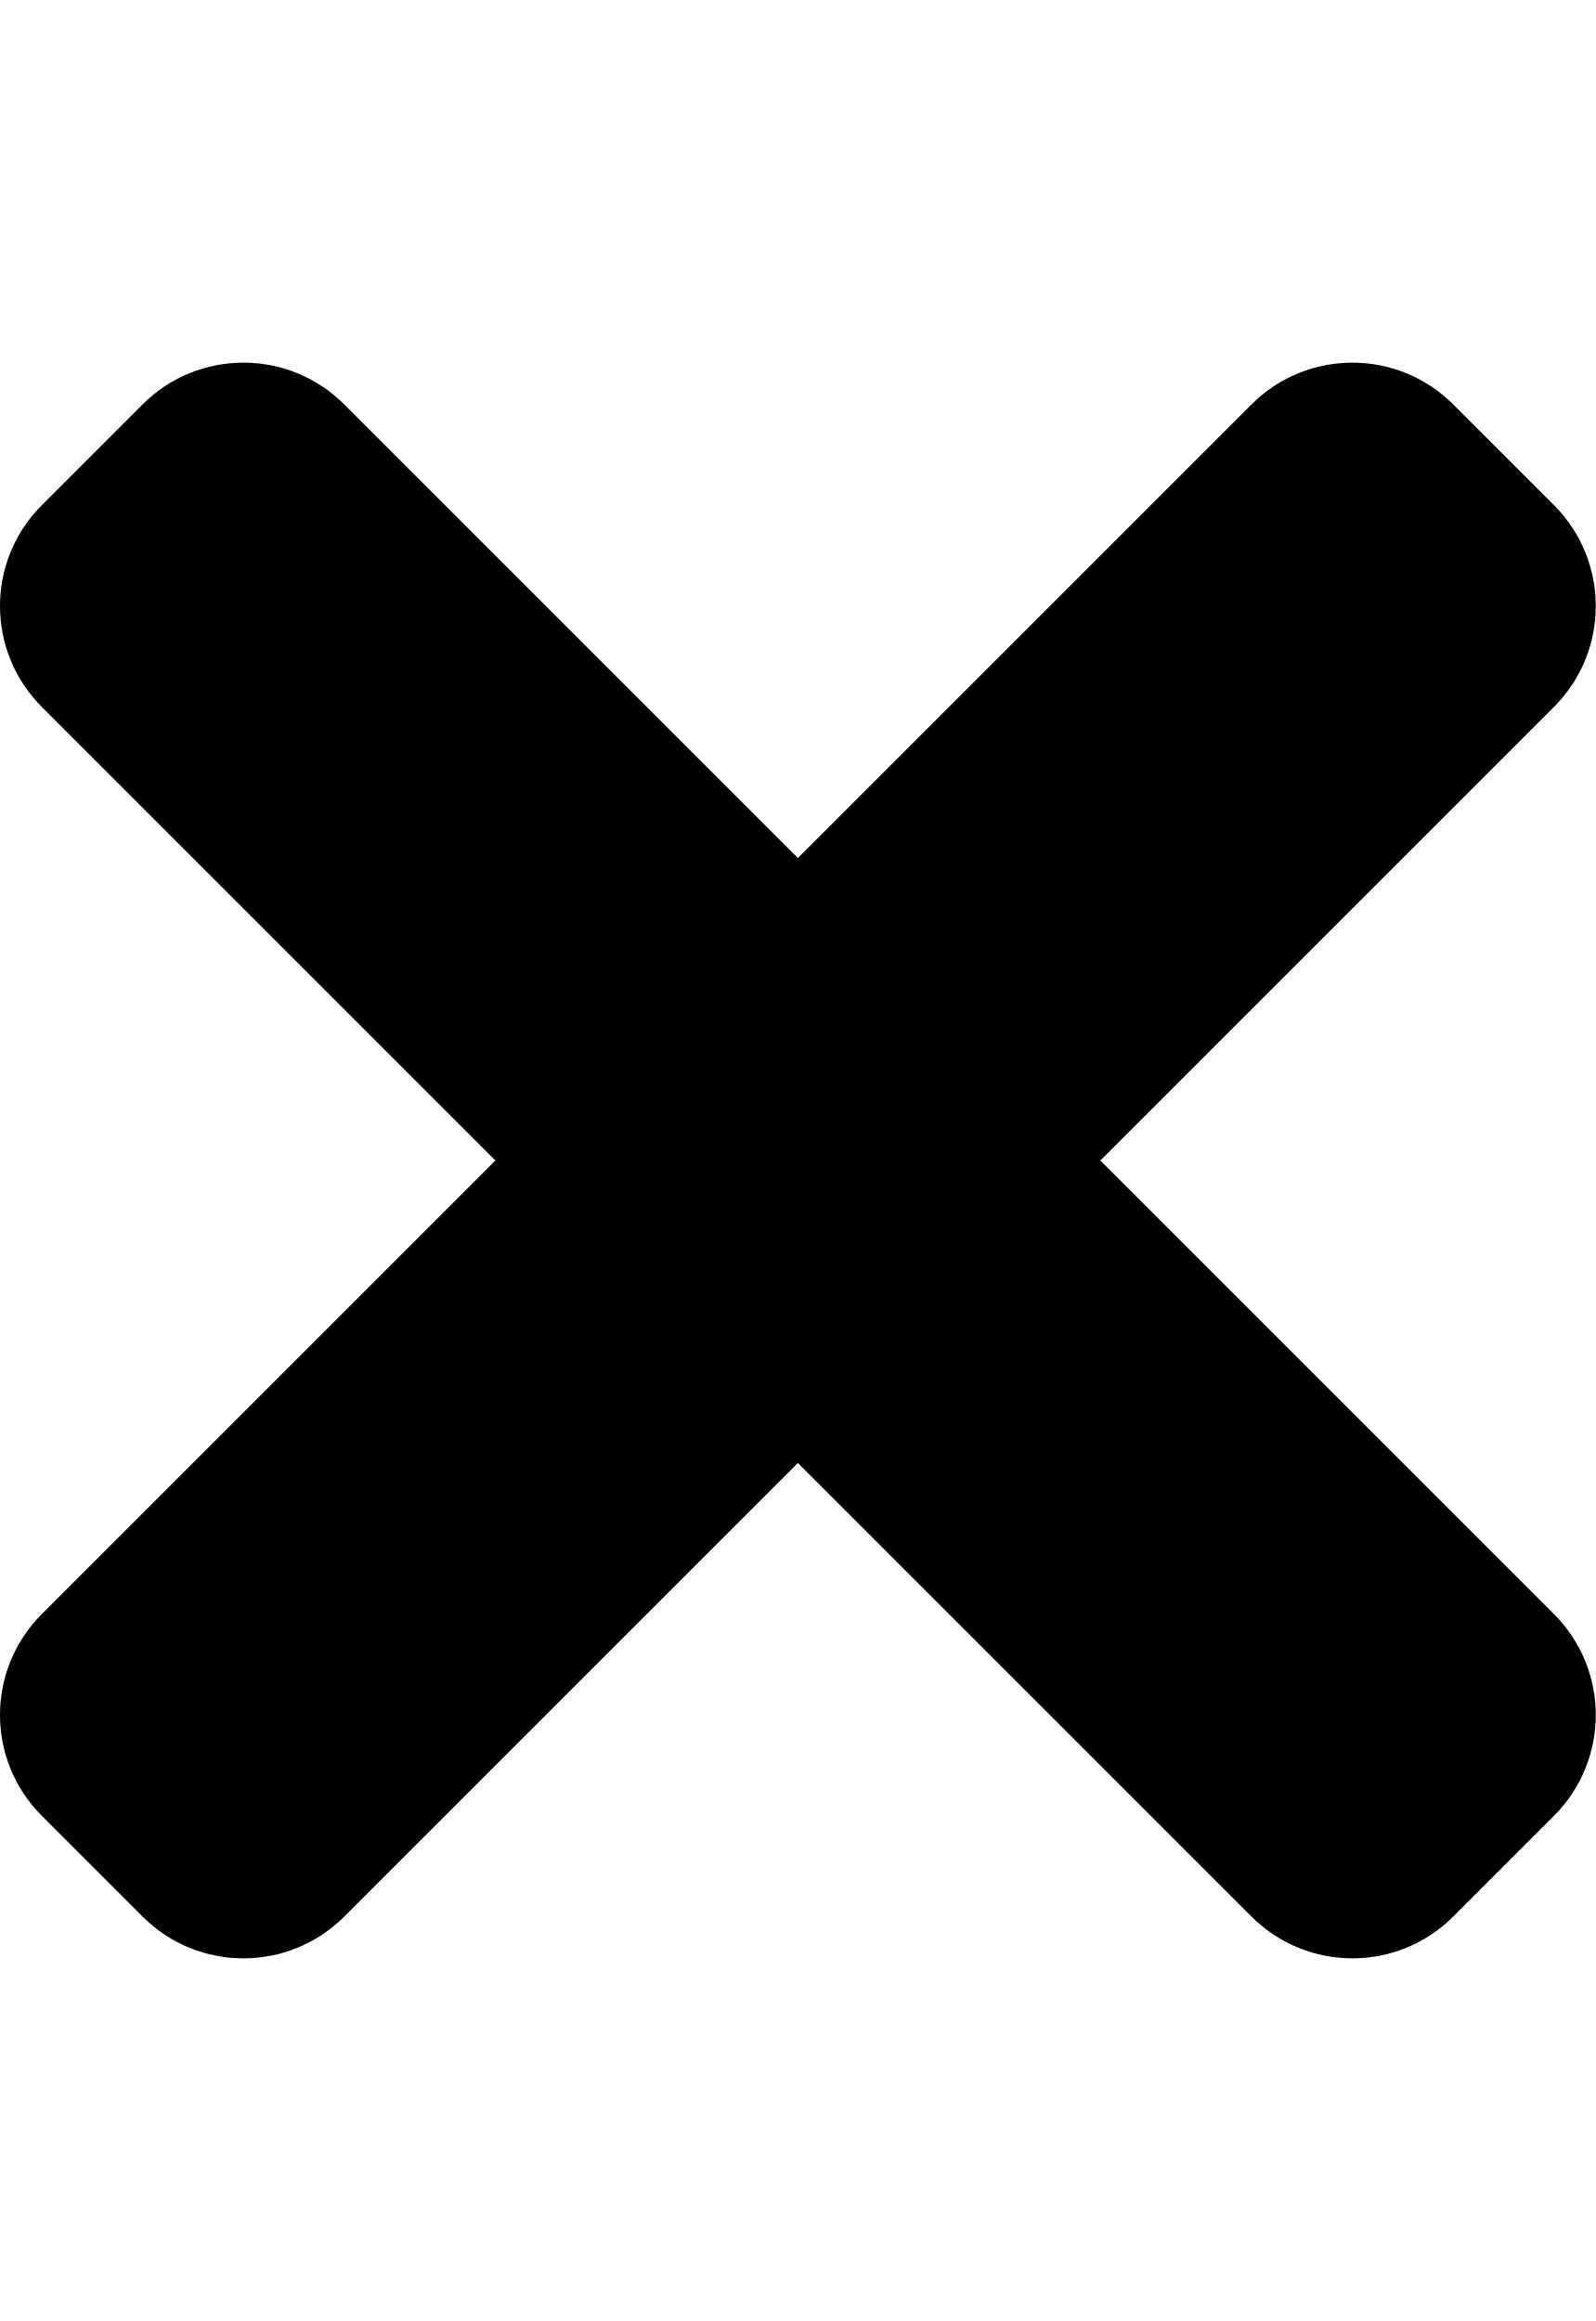
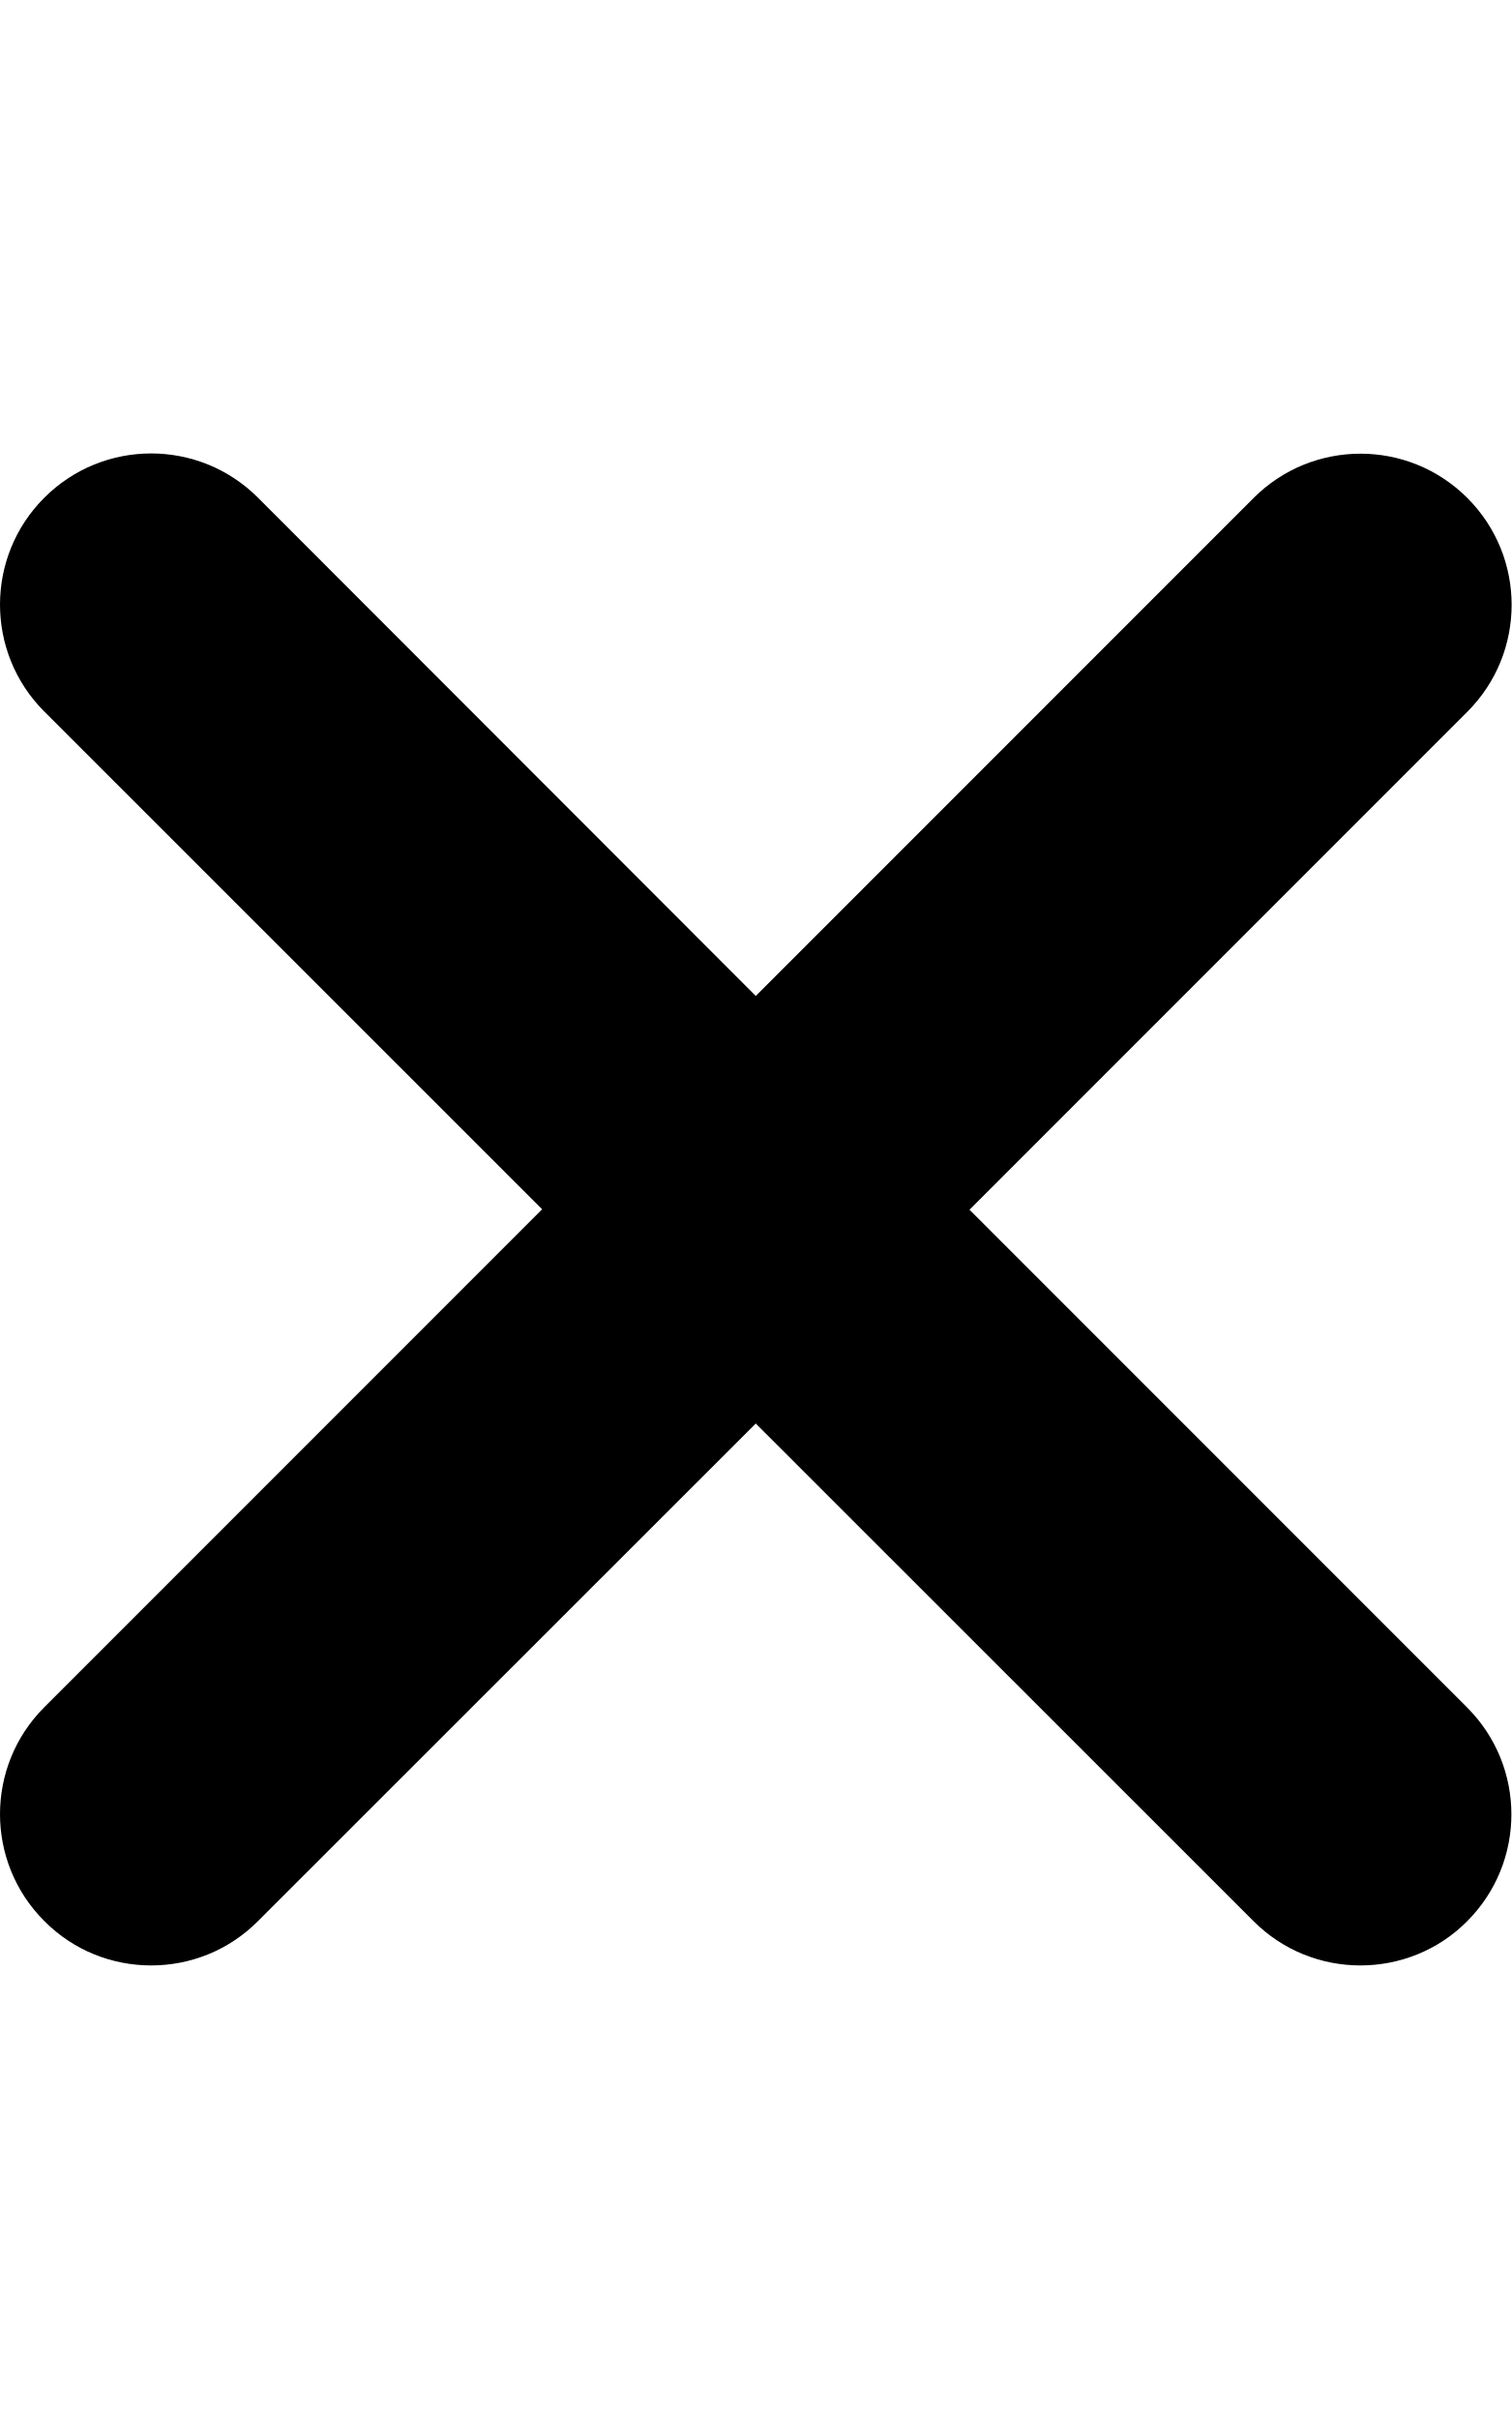
- <svg xmlns="http://www.w3.org/2000/svg" aria-hidden="true" focusable="false" data-prefix="fas" data-icon="close" class="svg-inline--fa fa-close fa-w-11" role="img" viewBox="0 0 352 512">
-   <path fill="currentColor" d="M242.72 256l100.07-100.07c12.28-12.28 12.28-32.19 0-44.48l-22.24-22.24c-12.28-12.28-32.19-12.28-44.48 0L176 189.28 75.93 89.21c-12.28-12.28-32.19-12.28-44.48 0L9.21 111.45c-12.28 12.28-12.28 32.19 0 44.48L109.28 256 9.21 356.07c-12.28 12.28-12.28 32.19 0 44.48l22.24 22.24c12.28 12.28 32.2 12.28 44.48 0L176 322.72l100.07 100.07c12.28 12.28 32.2 12.28 44.48 0l22.24-22.24c12.28-12.28 12.28-32.19 0-44.48L242.72 256z" />
+ <svg xmlns="http://www.w3.org/2000/svg" viewBox="0 0 320 512">
+   <path d="M310.6 361.4c12.5 12.5 12.5 32.75 0 45.25C304.4 412.9 296.2 416 288 416s-16.38-3.125-22.62-9.375L160 301.3L54.63 406.6C48.38 412.9 40.19 416 32 416S15.63 412.9 9.375 406.6c-12.5-12.5-12.5-32.75 0-45.25l105.4-105.4L9.375 150.6c-12.5-12.5-12.5-32.75 0-45.25s32.75-12.5 45.25 0L160 210.8l105.4-105.4c12.5-12.5 32.75-12.5 45.25 0s12.5 32.75 0 45.25l-105.4 105.4L310.6 361.4z" />
</svg>
